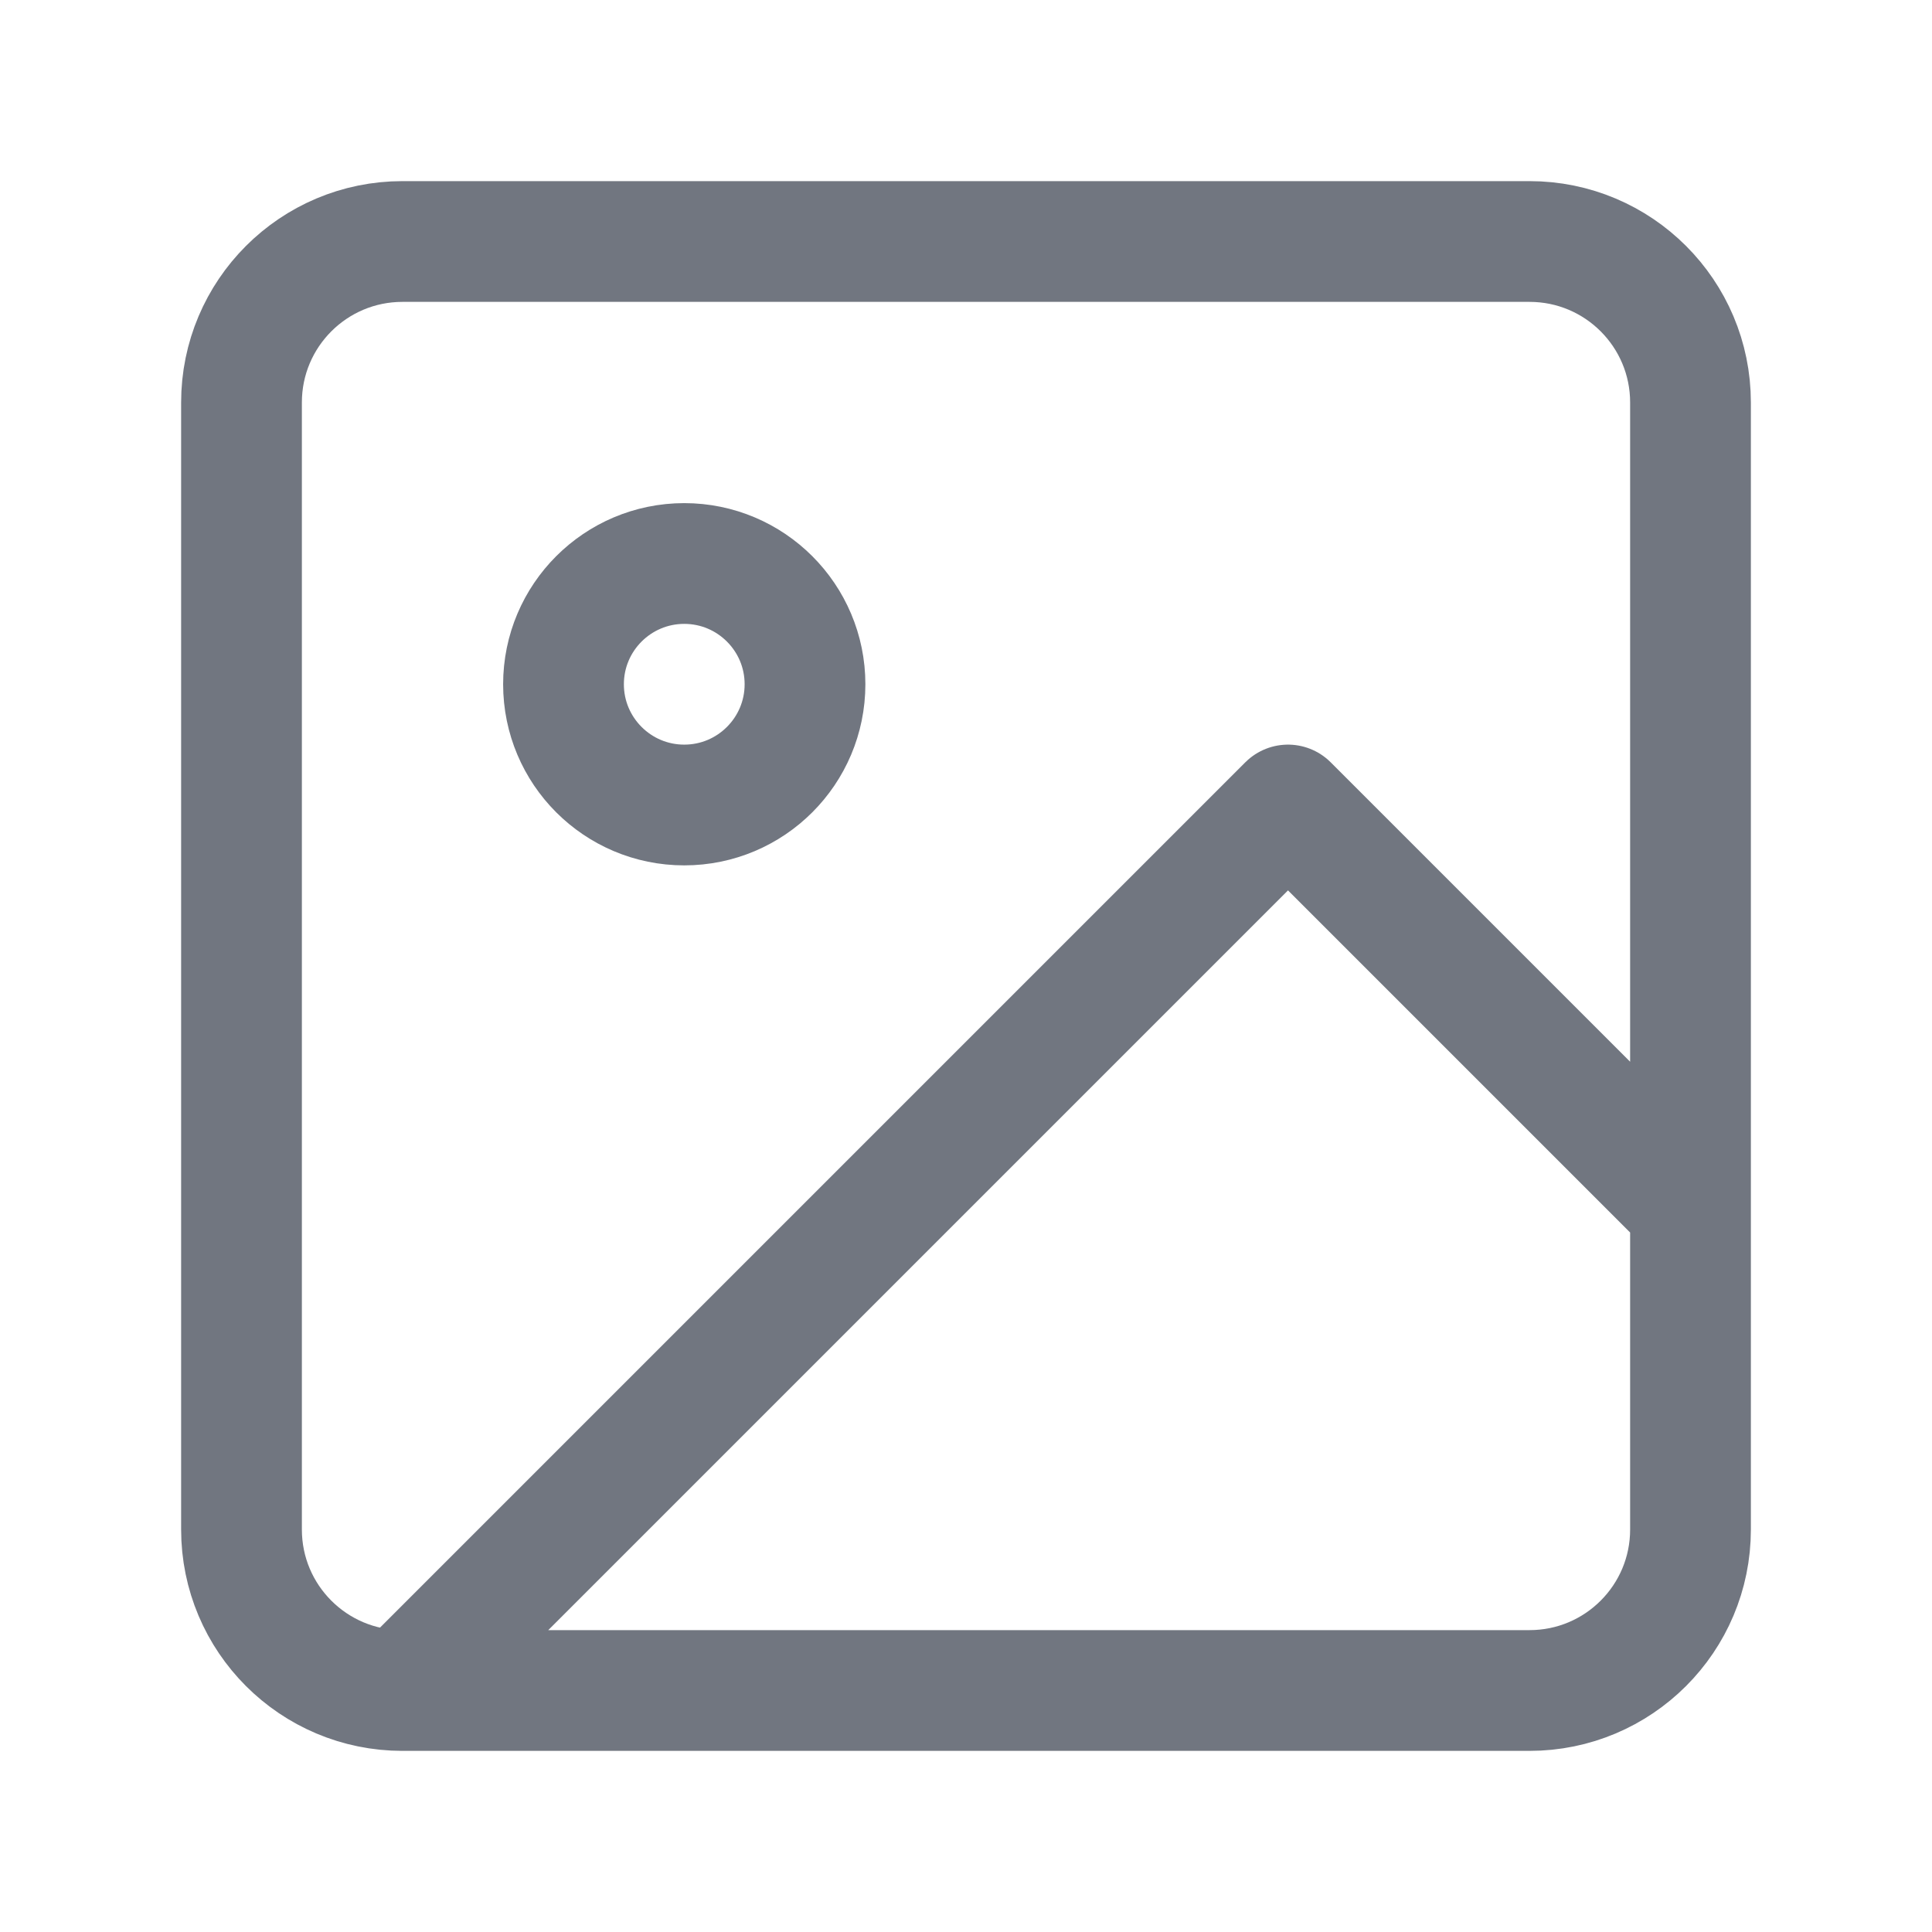
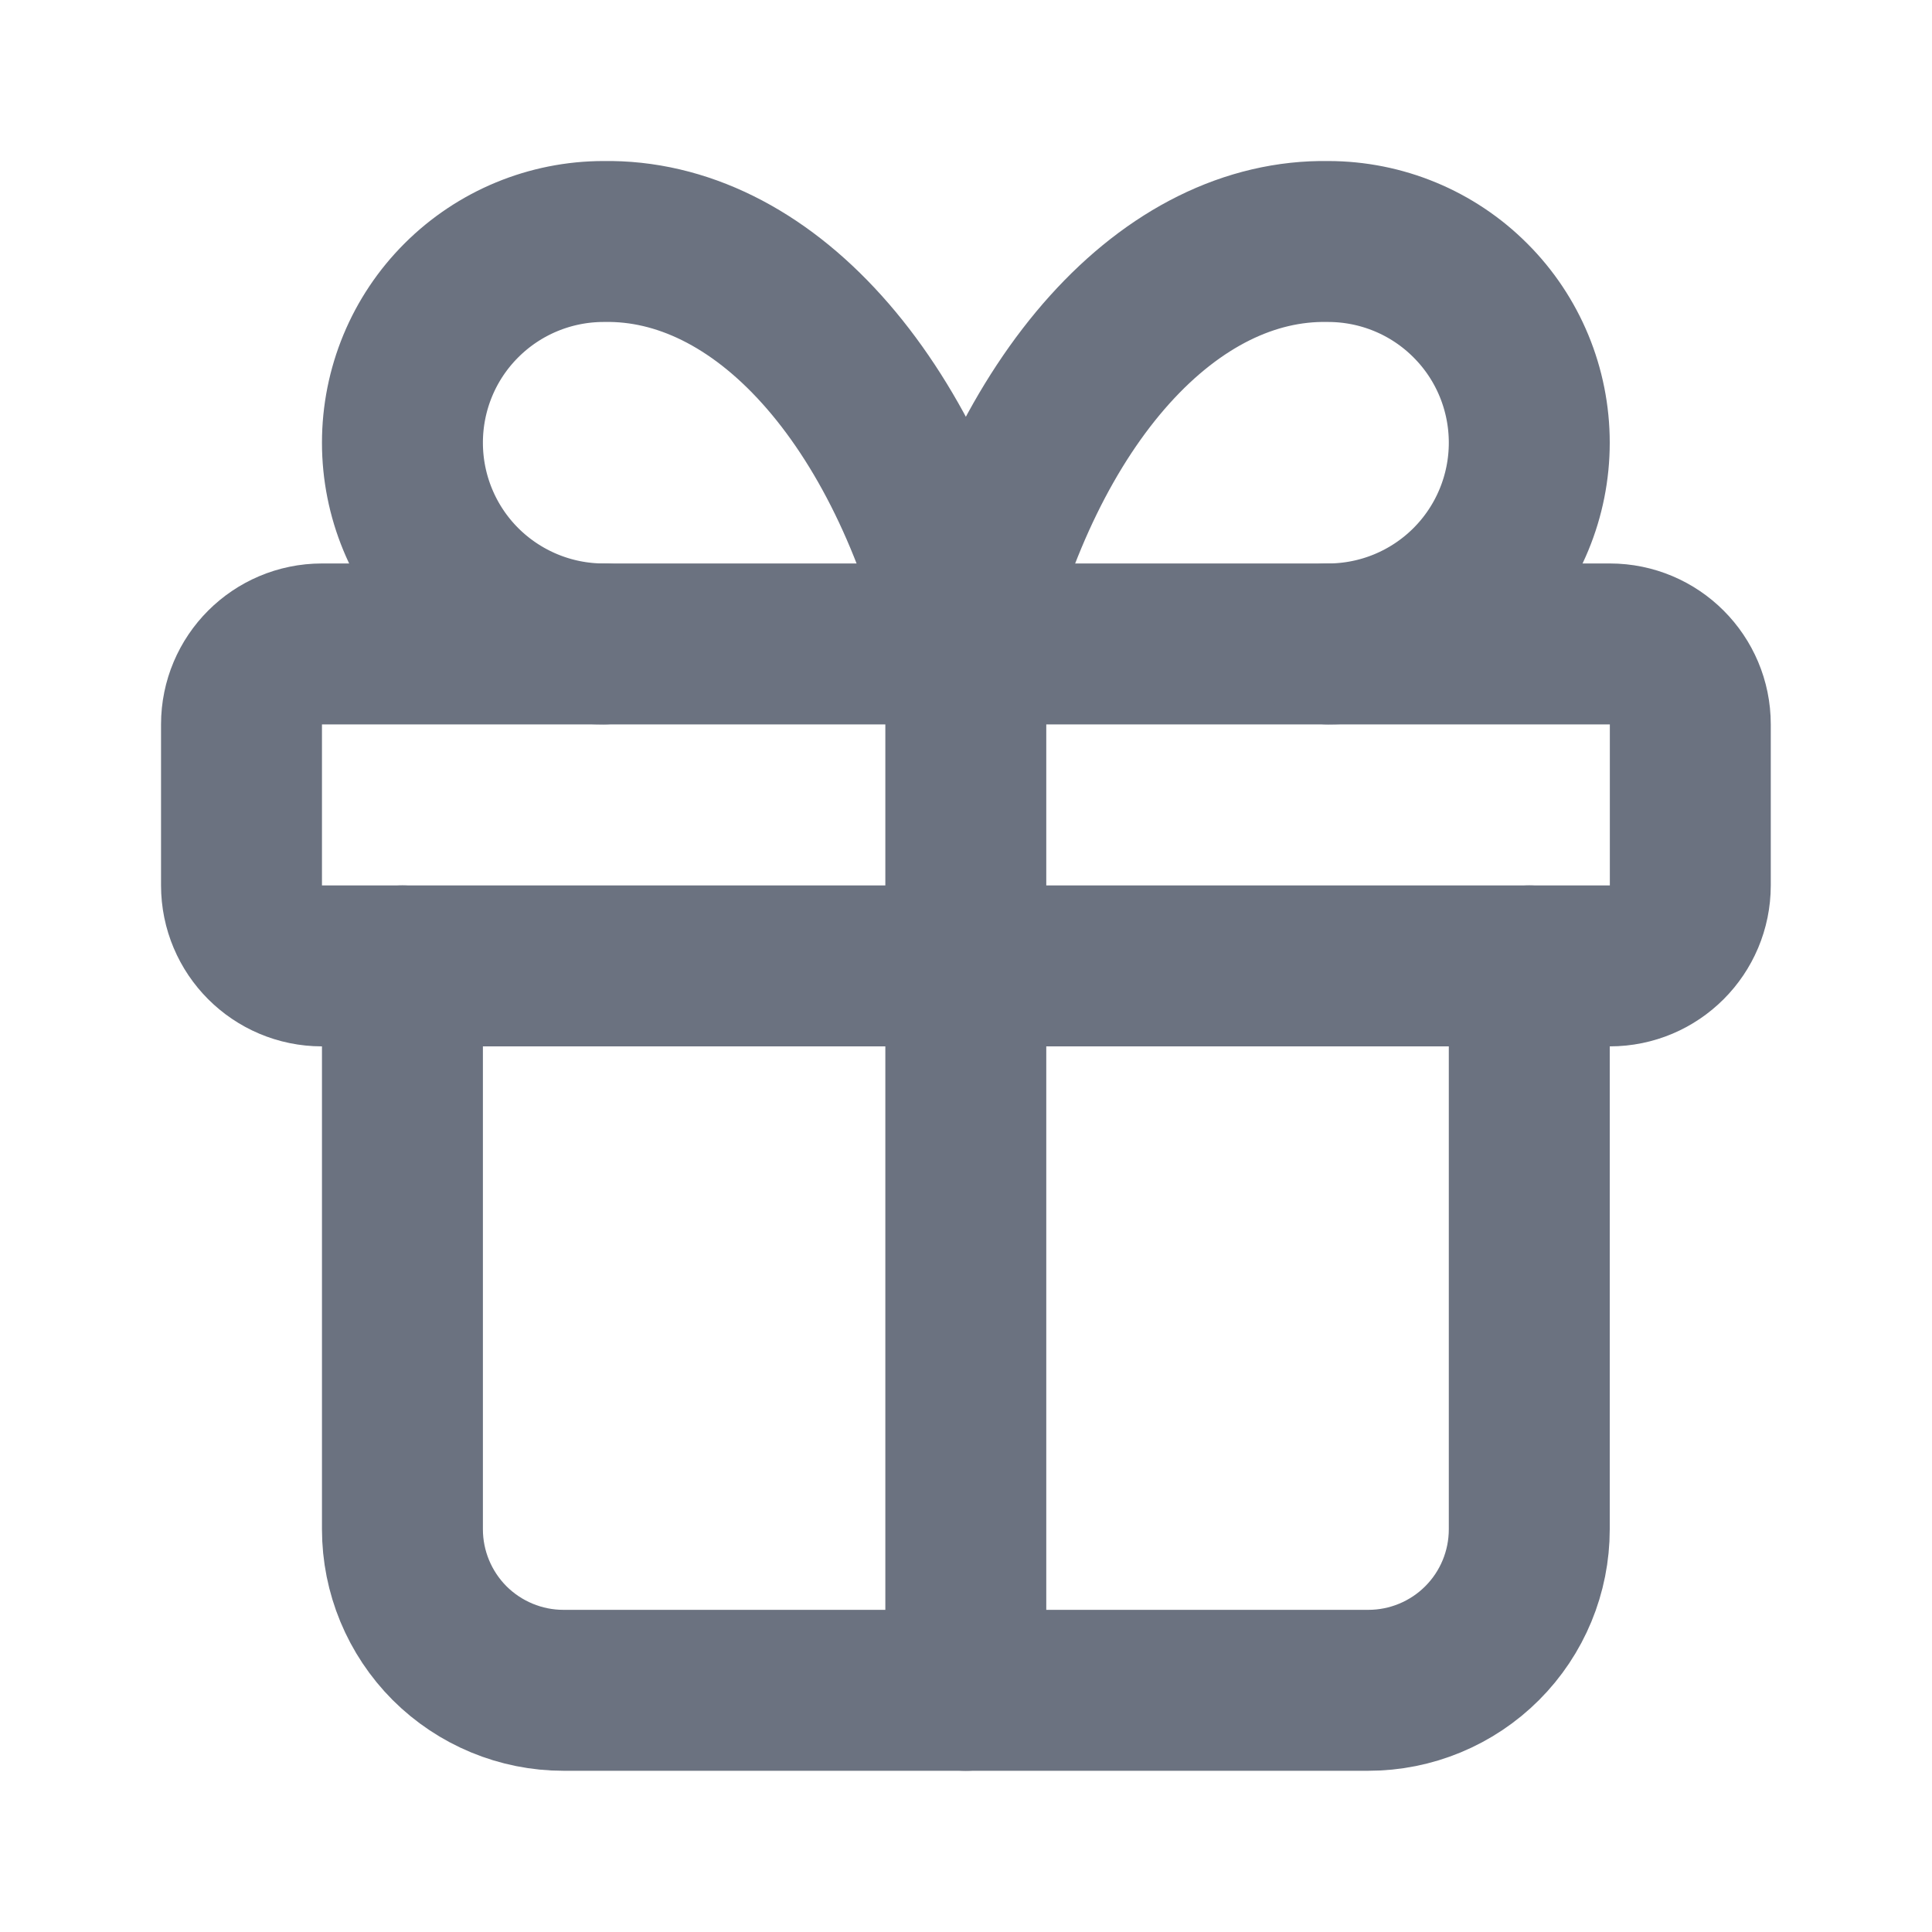
- <svg xmlns="http://www.w3.org/2000/svg" width="24" height="24" viewBox="0 0 24 24" fill="none">
-   <path d="M5 21H19C20.105 21 21 20.105 21 19V5C21 3.895 20.105 3 19 3H5C3.895 3 3 3.895 3 5V19C3 20.105 3.895 21 5 21ZM5 21L16 10L21 15M10 8.5C10 9.328 9.328 10 8.5 10C7.672 10 7 9.328 7 8.5C7 7.672 7.672 7 8.5 7C9.328 7 10 7.672 10 8.5Z" stroke="#717680" stroke-width="1.5" stroke-linecap="round" stroke-linejoin="round" />
+ <svg xmlns="http://www.w3.org/2000/svg" width="20" height="20" viewBox="0 0 20 20" fill="none">
+   <path d="M16.665 6.666H3.333C2.873 6.666 2.5 7.039 2.5 7.499V9.165C2.5 9.626 2.873 9.999 3.333 9.999H16.665C17.125 9.999 17.498 9.626 17.498 9.165V7.499C17.498 7.039 17.125 6.666 16.665 6.666Z" stroke="#6B7280" stroke-width="1.666" stroke-linecap="round" stroke-linejoin="round" />
+   <path d="M9.998 6.666V17.498" stroke="#6B7280" stroke-width="1.666" stroke-linecap="round" stroke-linejoin="round" />
+   <path d="M15.831 9.999V15.831C15.831 16.273 15.656 16.697 15.343 17.01C15.031 17.322 14.607 17.498 14.165 17.498H5.832C5.391 17.498 4.967 17.322 4.654 17.01C4.342 16.697 4.166 16.273 4.166 15.831V9.999" stroke="#6B7280" stroke-width="1.666" stroke-linecap="round" stroke-linejoin="round" />
+   <path d="M6.249 6.666C5.697 6.666 5.167 6.446 4.776 6.056C4.385 5.665 4.166 5.135 4.166 4.583C4.166 4.03 4.385 3.5 4.776 3.11C5.167 2.719 5.697 2.5 6.249 2.5C7.053 2.486 7.841 2.876 8.509 3.619C9.178 4.362 9.697 5.424 9.999 6.666C10.3 5.424 10.819 4.362 11.488 3.619C12.157 2.876 12.944 2.486 13.748 2.5C14.301 2.5 14.831 2.719 15.221 3.11C15.612 3.5 15.831 4.03 15.831 4.583C15.831 5.135 15.612 5.665 15.221 6.056C14.831 6.446 14.301 6.666 13.748 6.666" stroke="#6B7280" stroke-width="1.666" stroke-linecap="round" stroke-linejoin="round" />
</svg>
